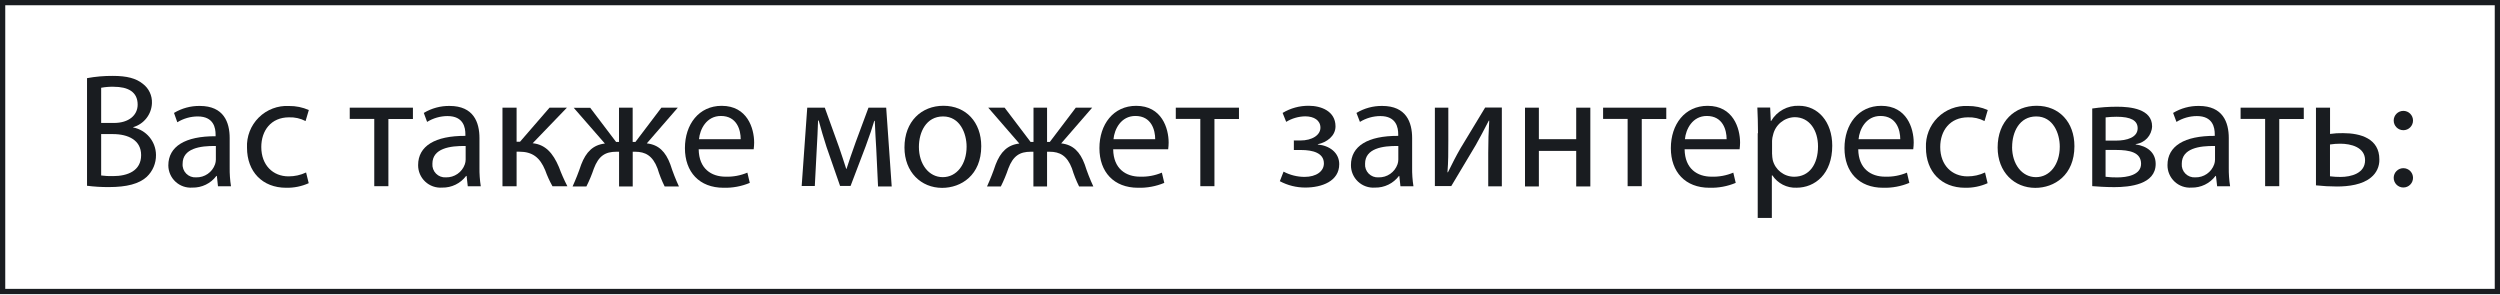
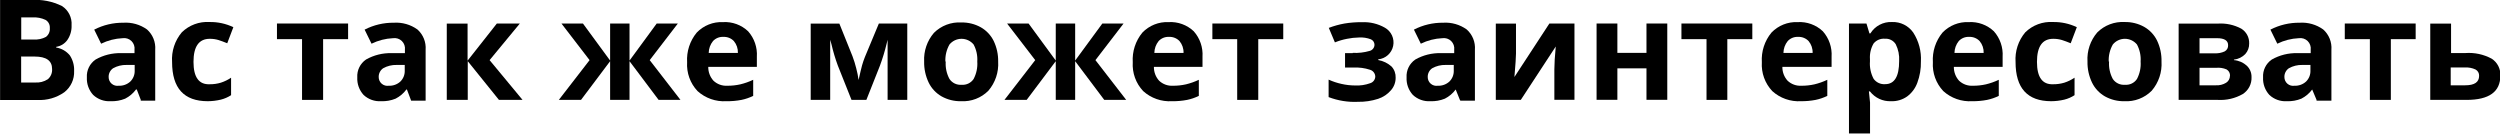
- <svg xmlns="http://www.w3.org/2000/svg" id="Слой_1" data-name="Слой 1" viewBox="0 0 476 56">
-   <defs>
-     <style>.cls-1{fill:#191c20;}.cls-2{fill:none;stroke:#191c20;stroke-miterlimit:10;}</style>
-   </defs>
-   <path class="cls-1" d="M72.21,291.38a26.06,26.06,0,0,1,4.91-.43c2.69,0,4.42.46,5.72,1.51a4.37,4.37,0,0,1,1.73,3.68A4.94,4.94,0,0,1,81,300.71v0.06A5.37,5.37,0,0,1,85.34,306a5.61,5.61,0,0,1-1.76,4.17c-1.45,1.33-3.8,1.95-7.2,1.95a31.34,31.34,0,0,1-4.17-.25V291.38Zm2.69,8.53h2.44c2.84,0,4.51-1.48,4.51-3.49,0-2.44-1.85-3.4-4.57-3.4a11.52,11.52,0,0,0-2.38.19v6.71Zm0,10a14.35,14.35,0,0,0,2.26.12c2.78,0,5.35-1,5.35-4,0-2.84-2.44-4-5.38-4H74.9v7.94Z" transform="translate(-55.64 -276.5)" />
-   <path class="cls-1" d="M97.14,311.93L96.93,310H96.84a5.57,5.57,0,0,1-4.57,2.22A4.26,4.26,0,0,1,87.69,308c0-3.62,3.21-5.59,9-5.56v-0.31c0-1.24-.34-3.46-3.4-3.46a7.45,7.45,0,0,0-3.89,1.11L88.77,298a9.28,9.28,0,0,1,4.91-1.33c4.57,0,5.69,3.12,5.69,6.12v5.59a21.09,21.09,0,0,0,.25,3.58H97.14Zm-0.4-7.63c-3-.06-6.33.46-6.33,3.37a2.41,2.41,0,0,0,2.56,2.6,3.72,3.72,0,0,0,3.62-2.5,2.83,2.83,0,0,0,.15-0.87v-2.6Z" transform="translate(-55.64 -276.5)" />
-   <path class="cls-1" d="M114.42,311.38a10,10,0,0,1-4.3.87c-4.51,0-7.45-3.06-7.45-7.63a7.6,7.6,0,0,1,8-7.94,9.09,9.09,0,0,1,3.77.77l-0.62,2.1a6.31,6.31,0,0,0-3.15-.71c-3.43,0-5.28,2.53-5.28,5.65,0,3.46,2.22,5.59,5.19,5.59a7.72,7.72,0,0,0,3.34-.74Z" transform="translate(-55.64 -276.5)" />
-   <path class="cls-1" d="M134.26,297v2.16h-4.67v12.79H126.9V299.14h-4.67V297h12Z" transform="translate(-55.64 -276.5)" />
-   <path class="cls-1" d="M144.7,311.93L144.48,310h-0.09a5.57,5.57,0,0,1-4.57,2.22,4.26,4.26,0,0,1-4.57-4.29c0-3.62,3.21-5.59,9-5.56v-0.31c0-1.24-.34-3.46-3.4-3.46a7.45,7.45,0,0,0-3.89,1.11L136.33,298a9.28,9.28,0,0,1,4.91-1.33c4.57,0,5.69,3.12,5.69,6.12v5.59a21.09,21.09,0,0,0,.25,3.58H144.7Zm-0.4-7.63c-3-.06-6.33.46-6.33,3.37a2.41,2.41,0,0,0,2.56,2.6,3.72,3.72,0,0,0,3.62-2.5,2.83,2.83,0,0,0,.15-0.87v-2.6Z" transform="translate(-55.64 -276.5)" />
-   <path class="cls-1" d="M154,297v6.49h0.65l5.62-6.49h3.31l-6.52,6.77c2.41,0.25,3.86,1.85,5,4.54a31.52,31.52,0,0,0,1.61,3.65h-2.84a19.92,19.92,0,0,1-1.39-3.06c-1-2.41-2.41-3.52-4.94-3.52H154v6.58h-2.69V297H154Z" transform="translate(-55.64 -276.5)" />
-   <path class="cls-1" d="M168,297l4.94,6.52h0.56V297h2.6v6.52h0.53l4.94-6.52h3.12l-5.9,6.8c2.26,0.25,3.58,1.58,4.48,4a36.18,36.18,0,0,0,1.64,4.2h-2.72a22,22,0,0,1-1.36-3.43c-0.93-2.44-2.32-3.18-4.26-3.18h-0.46v6.61h-2.6v-6.61H173c-2.1,0-3.37.77-4.29,3.21a26.36,26.36,0,0,1-1.42,3.4h-2.63a43.56,43.56,0,0,0,1.64-4.17c0.93-2.41,2.26-3.74,4.51-4l-5.93-6.8H168Z" transform="translate(-55.64 -276.5)" />
-   <path class="cls-1" d="M188.67,304.95c0.06,3.68,2.41,5.19,5.13,5.19a9.83,9.83,0,0,0,4.14-.77l0.46,1.95a12.11,12.11,0,0,1-5,.93c-4.6,0-7.35-3-7.35-7.54s2.66-8.06,7-8.06c4.88,0,6.18,4.29,6.18,7a10.27,10.27,0,0,1-.09,1.27H188.67Zm8-1.95c0-1.73-.71-4.42-3.77-4.42-2.75,0-4,2.53-4.17,4.42h7.94Z" transform="translate(-55.64 -276.5)" />
-   <path class="cls-1" d="M209.34,297h3.34l2.72,7.54c0.37,1.11,1,2.94,1.36,4.11h0.06c0.34-1.11,1.17-3.49,1.76-5.13L221,297h3.37l1.05,15h-2.6l-0.34-7.14c-0.09-1.61-.22-3.52-0.28-5.35H222.1c-0.4,1.36-.8,2.56-1.64,4.85l-2.87,7.54h-2L213,304.45c-0.46-1.42-1.11-3.58-1.48-5h-0.12c-0.06,1.76-.15,3.74-0.25,5.38l-0.37,7.08h-2.5Z" transform="translate(-55.64 -276.5)" />
-   <path class="cls-1" d="M242.47,304.33c0,5.53-3.83,7.94-7.45,7.94-4,0-7.17-3-7.17-7.69,0-5,3.27-7.94,7.42-7.94C239.56,296.64,242.47,299.76,242.47,304.33Zm-11.87.15c0,3.28,1.88,5.75,4.54,5.75s4.54-2.44,4.54-5.81c0-2.53-1.27-5.75-4.48-5.75S230.6,301.64,230.6,304.48Z" transform="translate(-55.64 -276.5)" />
-   <path class="cls-1" d="M246.92,297l4.94,6.52h0.56V297H255v6.52h0.53l4.94-6.52h3.12l-5.9,6.8c2.26,0.25,3.58,1.58,4.48,4a36.18,36.18,0,0,0,1.64,4.2H261.1a22,22,0,0,1-1.36-3.43c-0.93-2.44-2.32-3.18-4.26-3.18H255v6.61h-2.6v-6.61h-0.49c-2.1,0-3.37.77-4.29,3.21a26.36,26.36,0,0,1-1.42,3.4h-2.63a43.56,43.56,0,0,0,1.64-4.17c0.93-2.41,2.26-3.74,4.51-4L243.8,297h3.12Z" transform="translate(-55.64 -276.5)" />
-   <path class="cls-1" d="M267.59,304.95c0.06,3.68,2.41,5.19,5.13,5.19a9.83,9.83,0,0,0,4.14-.77l0.46,1.95a12.11,12.11,0,0,1-5,.93c-4.6,0-7.35-3-7.35-7.54s2.66-8.06,7-8.06c4.88,0,6.18,4.29,6.18,7a10.27,10.27,0,0,1-.09,1.27H267.59Zm8-1.95c0-1.73-.71-4.42-3.77-4.42-2.75,0-4,2.53-4.17,4.42h7.94Z" transform="translate(-55.64 -276.5)" />
-   <path class="cls-1" d="M291.54,297v2.16h-4.67v12.79h-2.69V299.14h-4.67V297h12Z" transform="translate(-55.64 -276.5)" />
-   <path class="cls-1" d="M301.92,303.25h1.3c2.29,0,3.83-1.05,3.83-2.44s-1.21-2.16-2.9-2.16a7.21,7.21,0,0,0-3.62,1.05L299.85,298a9.5,9.5,0,0,1,5-1.36c2.29,0,5.07,1,5.07,3.92,0,1.85-1.7,3.06-3.37,3.4v0.06c2.22,0.19,4.08,1.54,4.08,3.74,0,3.24-3.31,4.45-6.46,4.45a10.25,10.25,0,0,1-4.85-1.21l0.71-1.82a8.62,8.62,0,0,0,4,1c2.25,0,3.68-1.08,3.68-2.56,0-2-2.1-2.56-4.36-2.56h-1.36v-1.85Z" transform="translate(-55.64 -276.5)" />
-   <path class="cls-1" d="M322.28,311.93L322.07,310H322a5.57,5.57,0,0,1-4.57,2.22,4.26,4.26,0,0,1-4.57-4.29c0-3.62,3.21-5.59,9-5.56v-0.31c0-1.24-.34-3.46-3.4-3.46a7.45,7.45,0,0,0-3.89,1.11L313.91,298a9.28,9.28,0,0,1,4.91-1.33c4.57,0,5.69,3.12,5.69,6.12v5.59a21,21,0,0,0,.25,3.58h-2.47Zm-0.4-7.63c-3-.06-6.33.46-6.33,3.37a2.41,2.41,0,0,0,2.56,2.6,3.72,3.72,0,0,0,3.62-2.5,2.83,2.83,0,0,0,.15-0.87v-2.6Z" transform="translate(-55.64 -276.5)" />
-   <path class="cls-1" d="M331.4,297v6.3c0,2.38,0,3.86-.16,6l0.09,0c0.9-1.82,1.42-2.87,2.41-4.6l4.67-7.72h3.18v15H339V305.6c0-2.44.06-3.71,0.19-6.12h-0.09c-1,1.92-1.61,3.12-2.47,4.63-1.42,2.32-3.06,5.19-4.67,7.82h-3.12V297h2.57Z" transform="translate(-55.64 -276.5)" />
-   <path class="cls-1" d="M348.64,297v6h7.11v-6h2.69v15h-2.69v-6.77h-7.11v6.77H346V297h2.69Z" transform="translate(-55.64 -276.5)" />
-   <path class="cls-1" d="M372.9,297v2.16h-4.67v12.79h-2.69V299.14h-4.67V297h12Z" transform="translate(-55.64 -276.5)" />
-   <path class="cls-1" d="M376.39,304.95c0.06,3.68,2.41,5.19,5.13,5.19a9.83,9.83,0,0,0,4.14-.77l0.46,1.95a12.11,12.11,0,0,1-5,.93c-4.6,0-7.35-3-7.35-7.54s2.66-8.06,7-8.06c4.88,0,6.18,4.29,6.18,7a10.17,10.17,0,0,1-.09,1.27H376.39Zm8-1.95c0-1.73-.71-4.42-3.77-4.42-2.75,0-4,2.53-4.17,4.42h7.94Z" transform="translate(-55.64 -276.5)" />
-   <path class="cls-1" d="M390.36,301.86c0-1.92-.06-3.46-0.12-4.88h2.44l0.12,2.56h0.06a5.88,5.88,0,0,1,5.31-2.9c3.62,0,6.33,3.06,6.33,7.6,0,5.38-3.28,8-6.8,8a5.24,5.24,0,0,1-4.6-2.35H393V318h-2.69V301.86Zm2.69,4a6.15,6.15,0,0,0,.12,1.11,4.2,4.2,0,0,0,4.08,3.18c2.87,0,4.54-2.35,4.54-5.78,0-3-1.58-5.56-4.45-5.56a4.34,4.34,0,0,0-4.11,3.37,4.41,4.41,0,0,0-.19,1.11v2.56Z" transform="translate(-55.64 -276.5)" />
-   <path class="cls-1" d="M409.45,304.95c0.06,3.68,2.41,5.19,5.13,5.19a9.83,9.83,0,0,0,4.14-.77l0.46,1.95a12.11,12.11,0,0,1-5,.93c-4.6,0-7.35-3-7.35-7.54s2.66-8.06,7-8.06c4.88,0,6.18,4.29,6.18,7a10.17,10.17,0,0,1-.09,1.27H409.45Zm8-1.95c0-1.73-.71-4.42-3.77-4.42-2.75,0-4,2.53-4.17,4.42h7.94Z" transform="translate(-55.64 -276.5)" />
-   <path class="cls-1" d="M434.08,311.38a10,10,0,0,1-4.29.87c-4.51,0-7.45-3.06-7.45-7.63a7.6,7.6,0,0,1,8-7.94,9.09,9.09,0,0,1,3.77.77l-0.62,2.1a6.3,6.3,0,0,0-3.15-.71c-3.43,0-5.28,2.53-5.28,5.65,0,3.46,2.22,5.59,5.19,5.59a7.72,7.72,0,0,0,3.34-.74Z" transform="translate(-55.64 -276.5)" />
-   <path class="cls-1" d="M450.61,304.33c0,5.53-3.83,7.94-7.45,7.94-4,0-7.17-3-7.17-7.69,0-5,3.28-7.94,7.42-7.94C447.71,296.64,450.61,299.76,450.61,304.33Zm-11.87.15c0,3.28,1.88,5.75,4.54,5.75s4.54-2.44,4.54-5.81c0-2.53-1.27-5.75-4.48-5.75S438.75,301.64,438.75,304.48Z" transform="translate(-55.64 -276.5)" />
-   <path class="cls-1" d="M454,297.16a31.85,31.85,0,0,1,4.76-.34c2.5,0,6.64.4,6.64,3.74a3.54,3.54,0,0,1-3.12,3.37V304c2.19,0.31,3.8,1.54,3.8,3.71,0,3.92-4.94,4.42-7.88,4.42-1.67,0-3.4-.12-4.2-0.19V297.16Zm2.57,13a16.45,16.45,0,0,0,2.19.12c1.82,0,4.54-.43,4.54-2.6s-2.16-2.63-4.76-2.63h-2v5.1Zm0-6.89h2c2,0,4.08-.59,4.08-2.35,0-1.48-1.3-2.19-4-2.19a19.2,19.2,0,0,0-2.1.12v4.42Z" transform="translate(-55.64 -276.5)" />
-   <path class="cls-1" d="M477.78,311.93L477.56,310h-0.09a5.57,5.57,0,0,1-4.57,2.22,4.26,4.26,0,0,1-4.57-4.29c0-3.62,3.21-5.59,9-5.56v-0.31c0-1.24-.34-3.46-3.4-3.46a7.45,7.45,0,0,0-3.89,1.11L469.4,298a9.28,9.28,0,0,1,4.91-1.33c4.57,0,5.69,3.12,5.69,6.12v5.59a21,21,0,0,0,.25,3.58h-2.47Zm-0.4-7.63c-3-.06-6.33.46-6.33,3.37a2.41,2.41,0,0,0,2.56,2.6,3.72,3.72,0,0,0,3.62-2.5,2.83,2.83,0,0,0,.15-0.87v-2.6Z" transform="translate(-55.64 -276.5)" />
-   <path class="cls-1" d="M494.28,297v2.16h-4.67v12.79h-2.69V299.14h-4.67V297h12Z" transform="translate(-55.64 -276.5)" />
-   <path class="cls-1" d="M499.28,297V302a15.15,15.15,0,0,1,2.47-.15c3.37,0,6.92,1.05,6.92,5a4.24,4.24,0,0,1-1.58,3.43c-1.64,1.39-4.29,1.73-6.49,1.73a36.93,36.93,0,0,1-4-.22V297h2.69Zm0,13.07a15.75,15.75,0,0,0,2,.12c2,0,4.67-.68,4.67-3.18s-2.72-3.15-4.73-3.15a12.75,12.75,0,0,0-1.95.15V310Z" transform="translate(-55.64 -276.5)" />
-   <path class="cls-1" d="M511.4,299.45a1.84,1.84,0,1,1,3.68,0A1.84,1.84,0,1,1,511.4,299.45Zm0,10.91a1.84,1.84,0,1,1,3.68,0A1.84,1.84,0,1,1,511.4,310.36Z" transform="translate(-55.64 -276.5)" />
-   <rect class="cls-2" x="0.5" y="0.5" width="475" height="55" />
+ <svg xmlns="http://www.w3.org/2000/svg" id="Слой_1" data-name="Слой 1" viewBox="0 0 286.05 15.27">
+   <path d="M-60.56,116.24H-57a6.85,6.85,0,0,1,3.53.69,2.41,2.41,0,0,1,1.1,2.2,2.77,2.77,0,0,1-.48,1.68,1.92,1.92,0,0,1-1.28.79v0.08a2.52,2.52,0,0,1,1.57.91,3,3,0,0,1,.48,1.77,2.91,2.91,0,0,1-1.13,2.44,4.89,4.89,0,0,1-3.07.88h-4.27V116.24Zm2.42,4.52h1.41a2.57,2.57,0,0,0,1.43-.3,1.14,1.14,0,0,0,.44-1,1,1,0,0,0-.48-0.94,3.1,3.1,0,0,0-1.52-.29h-1.27v2.54Zm0,1.92v3h1.58a2.34,2.34,0,0,0,1.48-.38,1.41,1.41,0,0,0,.48-1.17q0-1.42-2-1.42h-1.5Z" transform="translate(60.56 -116.24)" />
+   <path d="M-44.45,127.67l-0.46-1.19H-45a3.53,3.53,0,0,1-1.24,1.05,4,4,0,0,1-1.66.29,2.68,2.68,0,0,1-2-.72,2.76,2.76,0,0,1-.72-2,2.31,2.31,0,0,1,1-2.05,5.64,5.64,0,0,1,2.93-.73l1.52,0v-0.38a1.19,1.19,0,0,0-1.36-1.33,6.19,6.19,0,0,0-2.46.63l-0.79-1.61a7.11,7.11,0,0,1,3.34-.79,4.17,4.17,0,0,1,2.7.77,2.83,2.83,0,0,1,.94,2.33v5.82h-1.66Zm-0.7-4-0.92,0a3,3,0,0,0-1.55.38,1.18,1.18,0,0,0-.51,1,1,1,0,0,0,1.16,1,1.83,1.83,0,0,0,1.32-.48,1.67,1.67,0,0,0,.5-1.27v-0.72Z" transform="translate(60.56 -116.24)" />
+   <path d="M-36.79,127.82q-4.08,0-4.08-4.48a4.77,4.77,0,0,1,1.11-3.4,4.16,4.16,0,0,1,3.18-1.18,6.07,6.07,0,0,1,2.72.59l-0.7,1.84q-0.56-.23-1-0.37a3.4,3.4,0,0,0-1-.14q-1.86,0-1.86,2.64t1.86,2.56a4.25,4.25,0,0,0,1.27-.18,4.58,4.58,0,0,0,1.17-.57v2a3.84,3.84,0,0,1-1.17.51A6.57,6.57,0,0,1-36.79,127.82Z" transform="translate(60.56 -116.24)" />
+   <path d="M-20.73,118.93v1.79h-2.86v6.95H-26v-6.95h-2.87v-1.79h8.11Z" transform="translate(60.56 -116.24)" />
+   <path d="M-13.55,127.67L-14,126.48h-0.06a3.53,3.53,0,0,1-1.24,1.05,4,4,0,0,1-1.66.29,2.68,2.68,0,0,1-2-.72,2.76,2.76,0,0,1-.72-2,2.31,2.31,0,0,1,1-2.05,5.64,5.64,0,0,1,2.93-.73l1.52,0v-0.38a1.19,1.19,0,0,0-1.36-1.33,6.19,6.19,0,0,0-2.46.63l-0.79-1.61a7.11,7.11,0,0,1,3.34-.79,4.17,4.17,0,0,1,2.7.77,2.83,2.83,0,0,1,.94,2.33v5.82h-1.66Zm-0.7-4-0.92,0a3,3,0,0,0-1.55.38,1.18,1.18,0,0,0-.51,1,1,1,0,0,0,1.16,1,1.83,1.83,0,0,0,1.32-.48,1.67,1.67,0,0,0,.5-1.27v-0.72Z" transform="translate(60.56 -116.24)" />
+   <path d="M-3.71,118.93h2.63l-3.46,4.19,3.77,4.55h-2.7l-3.57-4.43v4.43H-9.44v-8.73h2.38v4.24Z" transform="translate(60.56 -116.24)" />
+   <path d="M9.25,123.17v-4.24h2.22v4.24l3.11-4.24H17l-3.22,4.19,3.52,4.55H14.8l-3.33-4.43v4.43H9.25v-4.43l-3.33,4.43H3.38l3.52-4.55-3.22-4.19H6.14Z" transform="translate(60.56 -116.24)" />
+   <path d="M22.55,127.82a4.51,4.51,0,0,1-3.3-1.16,4.41,4.41,0,0,1-1.19-3.3,4.85,4.85,0,0,1,1.1-3.39,3.91,3.91,0,0,1,3-1.2,3.85,3.85,0,0,1,2.88,1.05,4,4,0,0,1,1,2.91v1.16H20.48a2.29,2.29,0,0,0,.6,1.59,2.12,2.12,0,0,0,1.58.57,6.55,6.55,0,0,0,1.49-.16,7.49,7.49,0,0,0,1.47-.52v1.84a5.62,5.62,0,0,1-1.34.46A8.43,8.43,0,0,1,22.55,127.82Zm-0.34-7.36a1.51,1.51,0,0,0-1.19.48,2.22,2.22,0,0,0-.49,1.36h3.34a2,2,0,0,0-.46-1.36A1.56,1.56,0,0,0,22.21,120.46Z" transform="translate(60.56 -116.24)" />
+   <path d="M43.21,127.67H41v-6.88l-0.12.48a21.86,21.86,0,0,1-.76,2.49l-1.55,3.91h-1.7l-1.57-3.94a20.2,20.2,0,0,1-.72-2.41l-0.15-.53v6.88H32.2v-8.73h3.28l1.5,3.73a12,12,0,0,1,.43,1.38,11.28,11.28,0,0,1,.27,1.34q0.26-1.17.4-1.68a9.39,9.39,0,0,1,.32-0.94L40,118.93h3.25v8.73Z" transform="translate(60.56 -116.24)" />
+   <path d="M53.65,123.28a4.69,4.69,0,0,1-1.12,3.34,4.08,4.08,0,0,1-3.13,1.2,4.38,4.38,0,0,1-2.22-.55,3.66,3.66,0,0,1-1.48-1.58,5.32,5.32,0,0,1-.52-2.41A4.67,4.67,0,0,1,46.3,120a4.1,4.1,0,0,1,3.14-1.19,4.41,4.41,0,0,1,2.22.55,3.66,3.66,0,0,1,1.48,1.57A5.27,5.27,0,0,1,53.65,123.28Zm-6,0a3.66,3.66,0,0,0,.43,2,1.52,1.52,0,0,0,1.39.66,1.5,1.5,0,0,0,1.37-.66,3.72,3.72,0,0,0,.42-2,3.61,3.61,0,0,0-.42-1.95,1.79,1.79,0,0,0-2.76,0A3.61,3.61,0,0,0,47.61,123.28Z" transform="translate(60.56 -116.24)" />
+   <path d="M60.24,123.17v-4.24h2.22v4.24l3.11-4.24H68l-3.22,4.19,3.52,4.55H65.79l-3.33-4.43v4.43H60.24v-4.43l-3.33,4.43H54.37l3.52-4.55-3.22-4.19h2.46Z" transform="translate(60.56 -116.24)" />
+   <path d="M73.54,127.82a4.51,4.51,0,0,1-3.3-1.16,4.41,4.41,0,0,1-1.19-3.3,4.85,4.85,0,0,1,1.1-3.39,3.91,3.91,0,0,1,3-1.2,3.85,3.85,0,0,1,2.88,1.05,4,4,0,0,1,1,2.91v1.16H71.47a2.29,2.29,0,0,0,.6,1.59,2.12,2.12,0,0,0,1.58.57,6.55,6.55,0,0,0,1.49-.16,7.49,7.49,0,0,0,1.47-.52v1.84a5.62,5.62,0,0,1-1.34.46A8.43,8.43,0,0,1,73.54,127.82Zm-0.34-7.36a1.51,1.51,0,0,0-1.19.48,2.22,2.22,0,0,0-.49,1.36h3.34a2,2,0,0,0-.46-1.36A1.56,1.56,0,0,0,73.2,120.46Z" transform="translate(60.56 -116.24)" />
+   <path d="M86.27,118.93v1.79H83.41v6.95H81v-6.95H78.16v-1.79h8.11Z" transform="translate(60.56 -116.24)" />
+   <path d="M94.22,122.29a5.87,5.87,0,0,0,1.92-.22,0.74,0.74,0,0,0,.57-0.7,0.68,0.68,0,0,0-.41-0.63,3.22,3.22,0,0,0-1.37-.21,7.23,7.23,0,0,0-1.36.15,7.33,7.33,0,0,0-1.39.41l-0.7-1.66a9.91,9.91,0,0,1,1.8-.5,11.44,11.44,0,0,1,2-.15,4.84,4.84,0,0,1,2.62.63,1.94,1.94,0,0,1-.76,3.62v0.08a3.09,3.09,0,0,1,1.53.75,1.79,1.79,0,0,1,.46,1.28,2.14,2.14,0,0,1-.52,1.41,3.28,3.28,0,0,1-1.49,1,7.08,7.08,0,0,1-2.3.34,8.29,8.29,0,0,1-3.36-.54v-2a7.27,7.27,0,0,0,1.47.49,7.06,7.06,0,0,0,1.55.18,4.42,4.42,0,0,0,1.74-.26,0.82,0.82,0,0,0,.58-0.75,0.84,0.84,0,0,0-.61-0.79,5.18,5.18,0,0,0-1.87-.25H93.34v-1.65h0.88Z" transform="translate(60.56 -116.24)" />
+   <path d="M106.48,127.67L106,126.48H106a3.53,3.53,0,0,1-1.24,1.05,4,4,0,0,1-1.66.29,2.68,2.68,0,0,1-2-.72,2.76,2.76,0,0,1-.72-2,2.31,2.31,0,0,1,1-2.05,5.64,5.64,0,0,1,2.93-.73l1.52,0v-0.38a1.19,1.19,0,0,0-1.36-1.33,6.19,6.19,0,0,0-2.46.63l-0.79-1.61a7.11,7.11,0,0,1,3.34-.79,4.17,4.17,0,0,1,2.7.77,2.83,2.83,0,0,1,.94,2.33v5.82h-1.66Zm-0.7-4-0.92,0a3,3,0,0,0-1.55.38,1.18,1.18,0,0,0-.51,1,1,1,0,0,0,1.16,1,1.83,1.83,0,0,0,1.32-.48,1.67,1.67,0,0,0,.5-1.27v-0.72Z" transform="translate(60.56 -116.24)" />
+   <path d="M112.9,118.93v3.45q0,0.55-.18,2.67l4-6.12h2.87v8.73h-2.3v-3.48q0-.93.16-2.62l-4,6.11h-2.86v-8.73h2.3Z" transform="translate(60.56 -116.24)" />
+   <path d="M124.5,118.93v3.36h3.33v-3.36h2.38v8.73h-2.38v-3.6H124.5v3.6h-2.38v-8.73h2.38Z" transform="translate(60.56 -116.24)" />
+   <path d="M139.94,118.93v1.79h-2.86v6.95H134.7v-6.95h-2.87v-1.79h8.11Z" transform="translate(60.56 -116.24)" />
+   <path d="M145.52,127.82a4.51,4.51,0,0,1-3.3-1.16,4.41,4.41,0,0,1-1.19-3.3,4.85,4.85,0,0,1,1.1-3.39,3.91,3.91,0,0,1,3-1.2,3.85,3.85,0,0,1,2.88,1.05,4,4,0,0,1,1,2.91v1.16h-5.63a2.29,2.29,0,0,0,.6,1.59,2.12,2.12,0,0,0,1.58.57,6.55,6.55,0,0,0,1.49-.16,7.49,7.49,0,0,0,1.47-.52v1.84a5.62,5.62,0,0,1-1.34.46A8.43,8.43,0,0,1,145.52,127.82Zm-0.34-7.36a1.51,1.51,0,0,0-1.19.48,2.22,2.22,0,0,0-.49,1.36h3.34a2,2,0,0,0-.46-1.36A1.56,1.56,0,0,0,145.18,120.46Z" transform="translate(60.56 -116.24)" />
+   <path d="M155.81,127.82a2.9,2.9,0,0,1-2.41-1.12h-0.12q0.12,1.09.13,1.27v3.54H151V118.93H153l0.34,1.13h0.11a2.76,2.76,0,0,1,2.48-1.3,2.83,2.83,0,0,1,2.42,1.2,5.53,5.53,0,0,1,.88,3.32,6.56,6.56,0,0,1-.41,2.43,3.4,3.4,0,0,1-1.17,1.57A3,3,0,0,1,155.81,127.82Zm-0.7-7.15a1.51,1.51,0,0,0-1.29.54,3.12,3.12,0,0,0-.42,1.79v0.26a3.68,3.68,0,0,0,.42,2,1.49,1.49,0,0,0,1.32.61q1.6,0,1.6-2.64a3.77,3.77,0,0,0-.39-1.93A1.35,1.35,0,0,0,155.11,120.67Z" transform="translate(60.56 -116.24)" />
+   <path d="M165.09,127.82a4.51,4.51,0,0,1-3.3-1.16,4.41,4.41,0,0,1-1.19-3.3,4.85,4.85,0,0,1,1.1-3.39,3.91,3.91,0,0,1,3-1.2,3.85,3.85,0,0,1,2.88,1.05,4,4,0,0,1,1,2.91v1.16H163a2.3,2.3,0,0,0,.6,1.59,2.12,2.12,0,0,0,1.58.57,6.55,6.55,0,0,0,1.49-.16,7.49,7.49,0,0,0,1.47-.52v1.84a5.62,5.62,0,0,1-1.34.46A8.42,8.42,0,0,1,165.09,127.82Zm-0.34-7.36a1.51,1.51,0,0,0-1.19.48,2.23,2.23,0,0,0-.49,1.36h3.34a2,2,0,0,0-.46-1.36A1.56,1.56,0,0,0,164.76,120.46Z" transform="translate(60.56 -116.24)" />
+   <path d="M174.14,127.82q-4.08,0-4.08-4.48a4.78,4.78,0,0,1,1.11-3.4,4.16,4.16,0,0,1,3.18-1.18,6.06,6.06,0,0,1,2.72.59l-0.7,1.84q-0.56-.23-1-0.37a3.4,3.4,0,0,0-1-.14q-1.86,0-1.86,2.64t1.86,2.56a4.25,4.25,0,0,0,1.27-.18,4.58,4.58,0,0,0,1.17-.57v2a3.83,3.83,0,0,1-1.17.51A6.57,6.57,0,0,1,174.14,127.82Z" transform="translate(60.56 -116.24)" />
+   <path d="M186.76,123.28a4.69,4.69,0,0,1-1.12,3.34,4.08,4.08,0,0,1-3.13,1.2,4.38,4.38,0,0,1-2.22-.55,3.66,3.66,0,0,1-1.48-1.58,5.32,5.32,0,0,1-.52-2.41,4.67,4.67,0,0,1,1.12-3.33,4.11,4.11,0,0,1,3.14-1.19,4.41,4.41,0,0,1,2.22.55,3.66,3.66,0,0,1,1.48,1.57A5.27,5.27,0,0,1,186.76,123.28Zm-6,0a3.66,3.66,0,0,0,.43,2,1.52,1.52,0,0,0,1.39.66,1.5,1.5,0,0,0,1.37-.66,3.72,3.72,0,0,0,.42-2,3.61,3.61,0,0,0-.42-1.95,1.79,1.79,0,0,0-2.76,0A3.61,3.61,0,0,0,180.72,123.28Z" transform="translate(60.56 -116.24)" />
+   <path d="M196.79,121.22a1.74,1.74,0,0,1-.44,1.2,2.13,2.13,0,0,1-1.3.64v0.06a2.46,2.46,0,0,1,1.47.64,1.74,1.74,0,0,1,.54,1.3,2.19,2.19,0,0,1-1,1.94,5.14,5.14,0,0,1-2.86.67h-4.48v-8.73h4.48a5,5,0,0,1,2.69.58A1.91,1.91,0,0,1,196.79,121.22Zm-2.41.19q0-.8-1.27-0.8h-2v1.73h1.73a2.4,2.4,0,0,0,1.15-.22A0.75,0.75,0,0,0,194.38,121.41Zm0.22,3.52a0.8,0.8,0,0,0-.4-0.75A2.45,2.45,0,0,0,193,124h-1.89V126H193a2,2,0,0,0,1.15-.29A0.93,0.93,0,0,0,194.59,124.93Z" transform="translate(60.56 -116.24)" />
+   <path d="M204.5,127.67L204,126.48H204a3.52,3.52,0,0,1-1.24,1.05,4,4,0,0,1-1.66.29,2.68,2.68,0,0,1-2-.72,2.76,2.76,0,0,1-.72-2,2.31,2.31,0,0,1,1-2.05,5.64,5.64,0,0,1,2.93-.73l1.52,0v-0.38a1.19,1.19,0,0,0-1.36-1.33,6.19,6.19,0,0,0-2.46.63l-0.79-1.61a7.11,7.11,0,0,1,3.34-.79,4.17,4.17,0,0,1,2.7.77,2.83,2.83,0,0,1,.94,2.33v5.82H204.5Zm-0.7-4-0.92,0a3,3,0,0,0-1.55.38,1.18,1.18,0,0,0-.51,1,1,1,0,0,0,1.16,1,1.83,1.83,0,0,0,1.32-.48,1.67,1.67,0,0,0,.5-1.27v-0.72Z" transform="translate(60.56 -116.24)" />
+   <path d="M215.84,118.93v1.79H213v6.95H210.6v-6.95h-2.87v-1.79h8.11Z" transform="translate(60.56 -116.24)" />
+   <path d="M219.85,122.31h1.68a5.5,5.5,0,0,1,3,.64,2.17,2.17,0,0,1,1,1.94q0,2.78-3.86,2.78h-4.16v-8.73h2.38v3.38Zm3.25,2.61a0.78,0.78,0,0,0-.41-0.73,2.55,2.55,0,0,0-1.21-.23h-1.63V126h1.66Q223.1,126,223.1,124.92Z" transform="translate(60.56 -116.24)" />
</svg>
